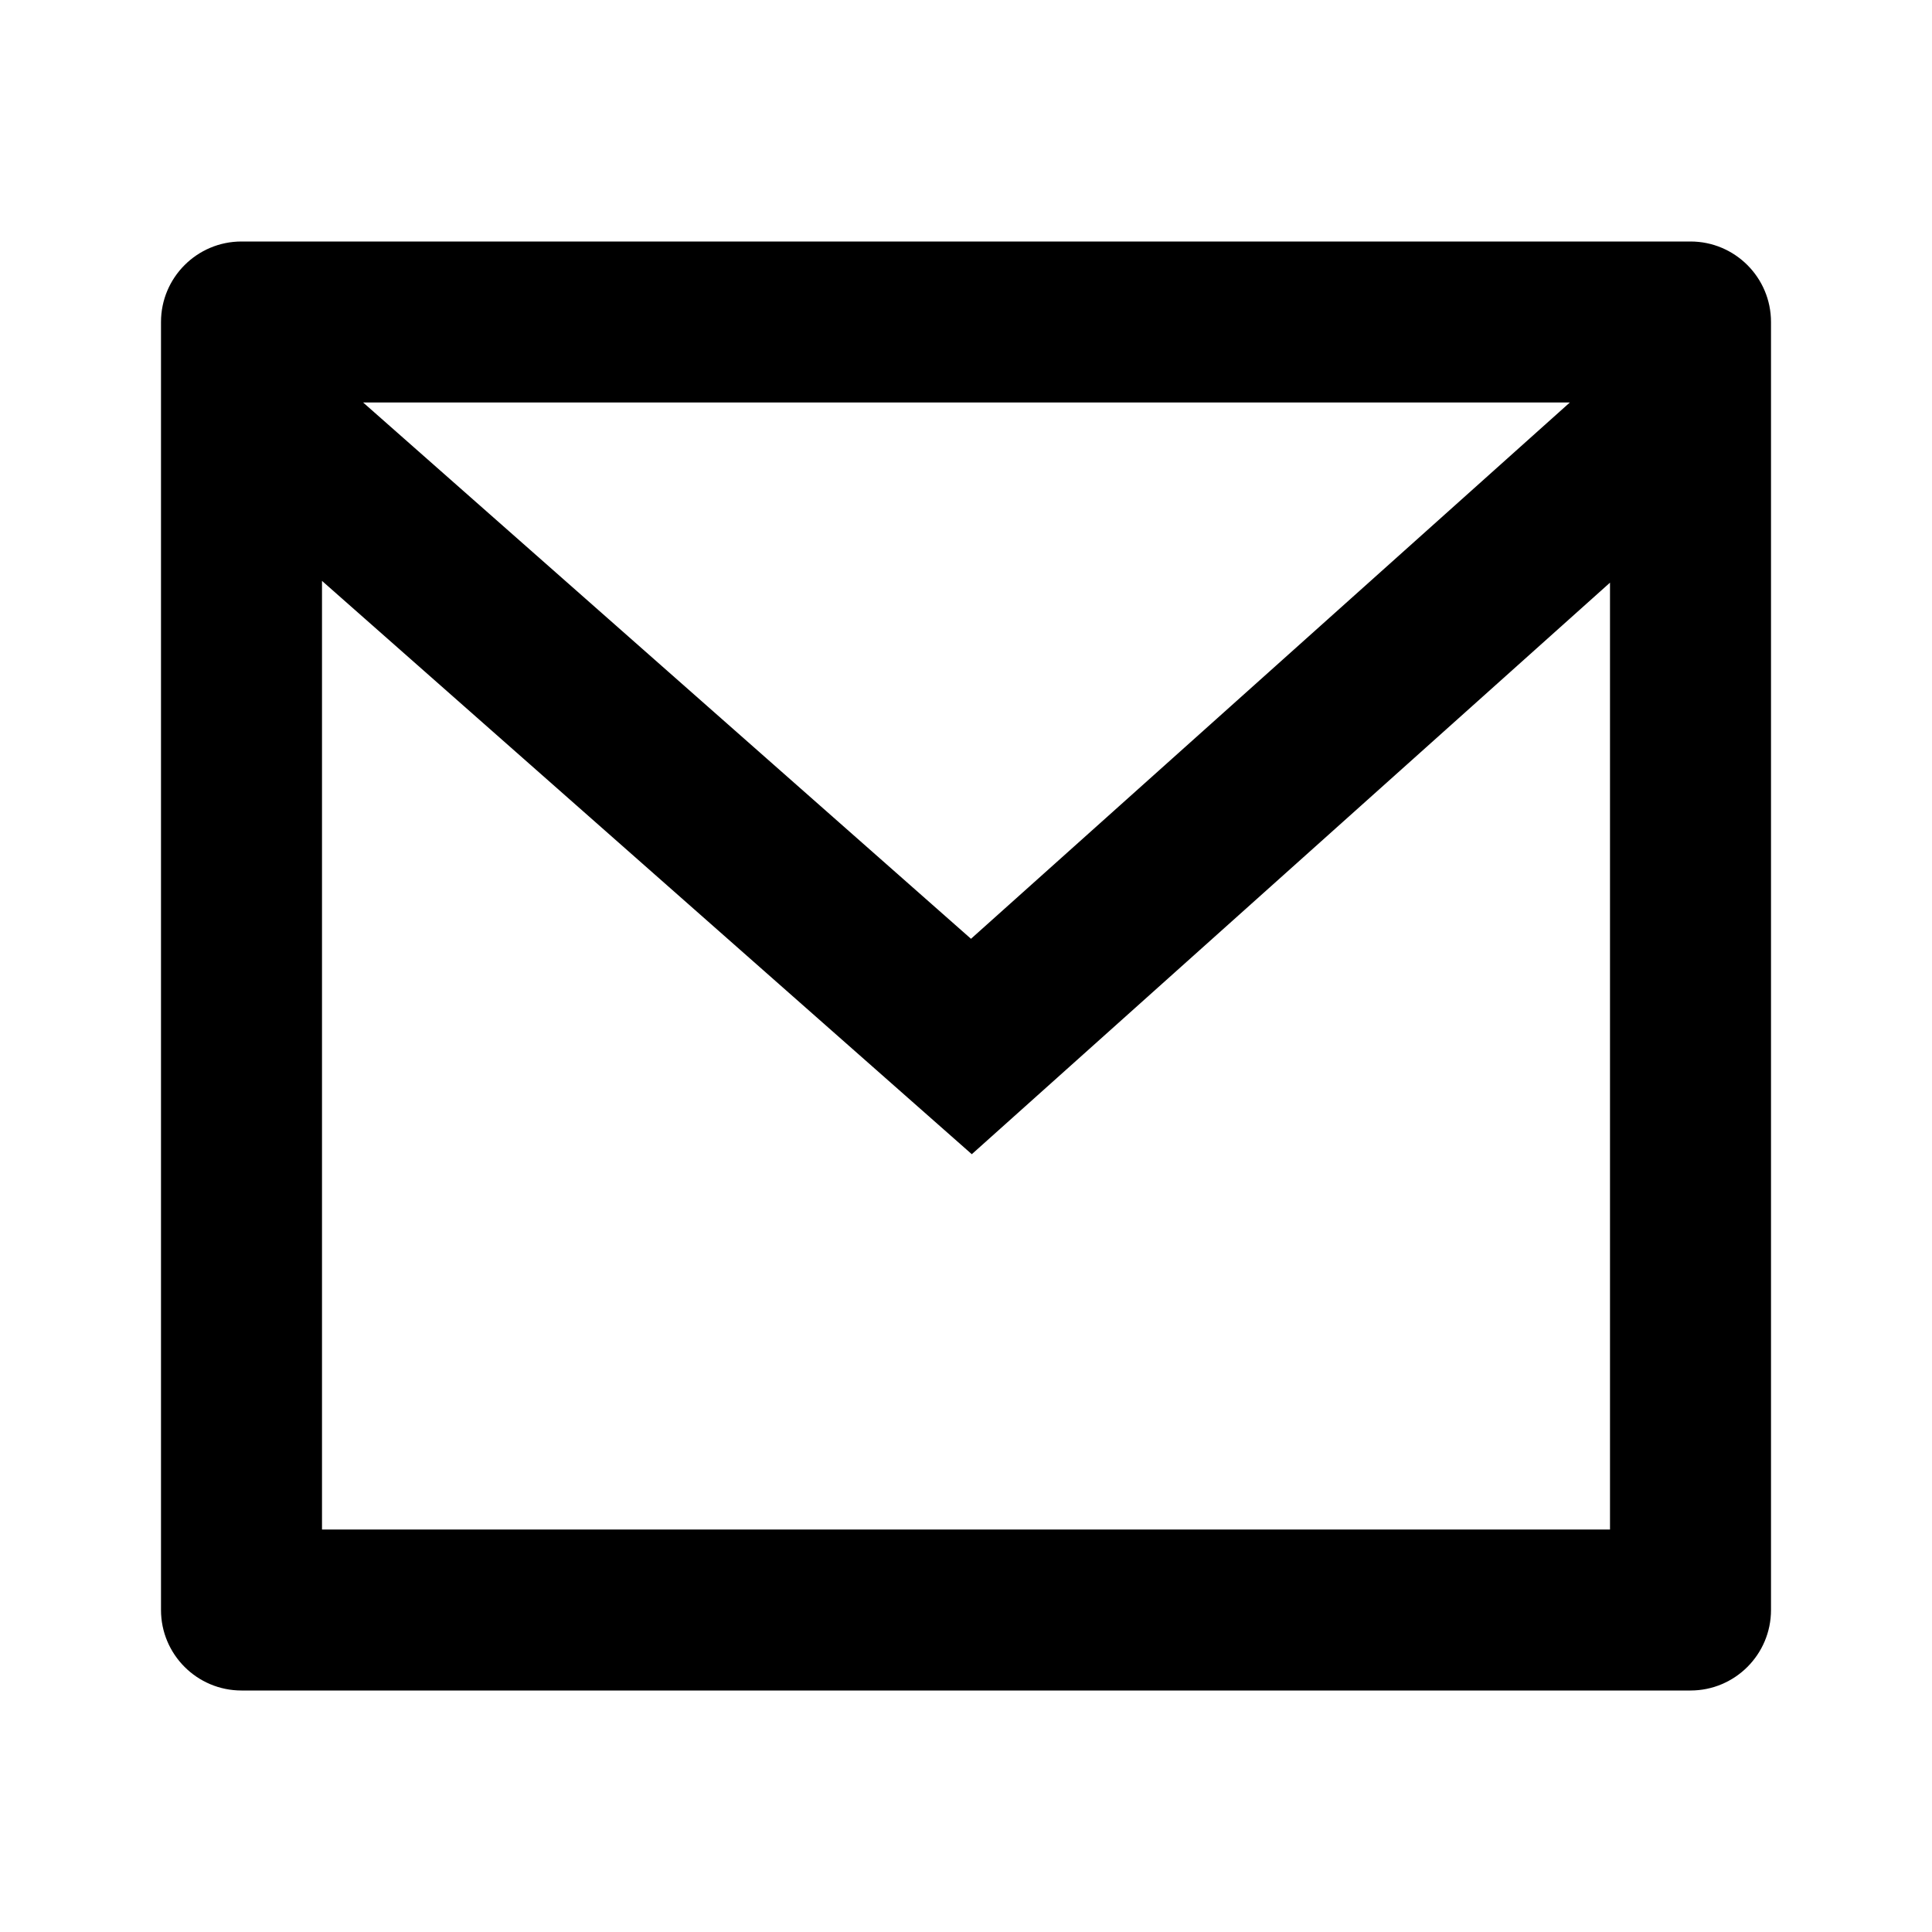
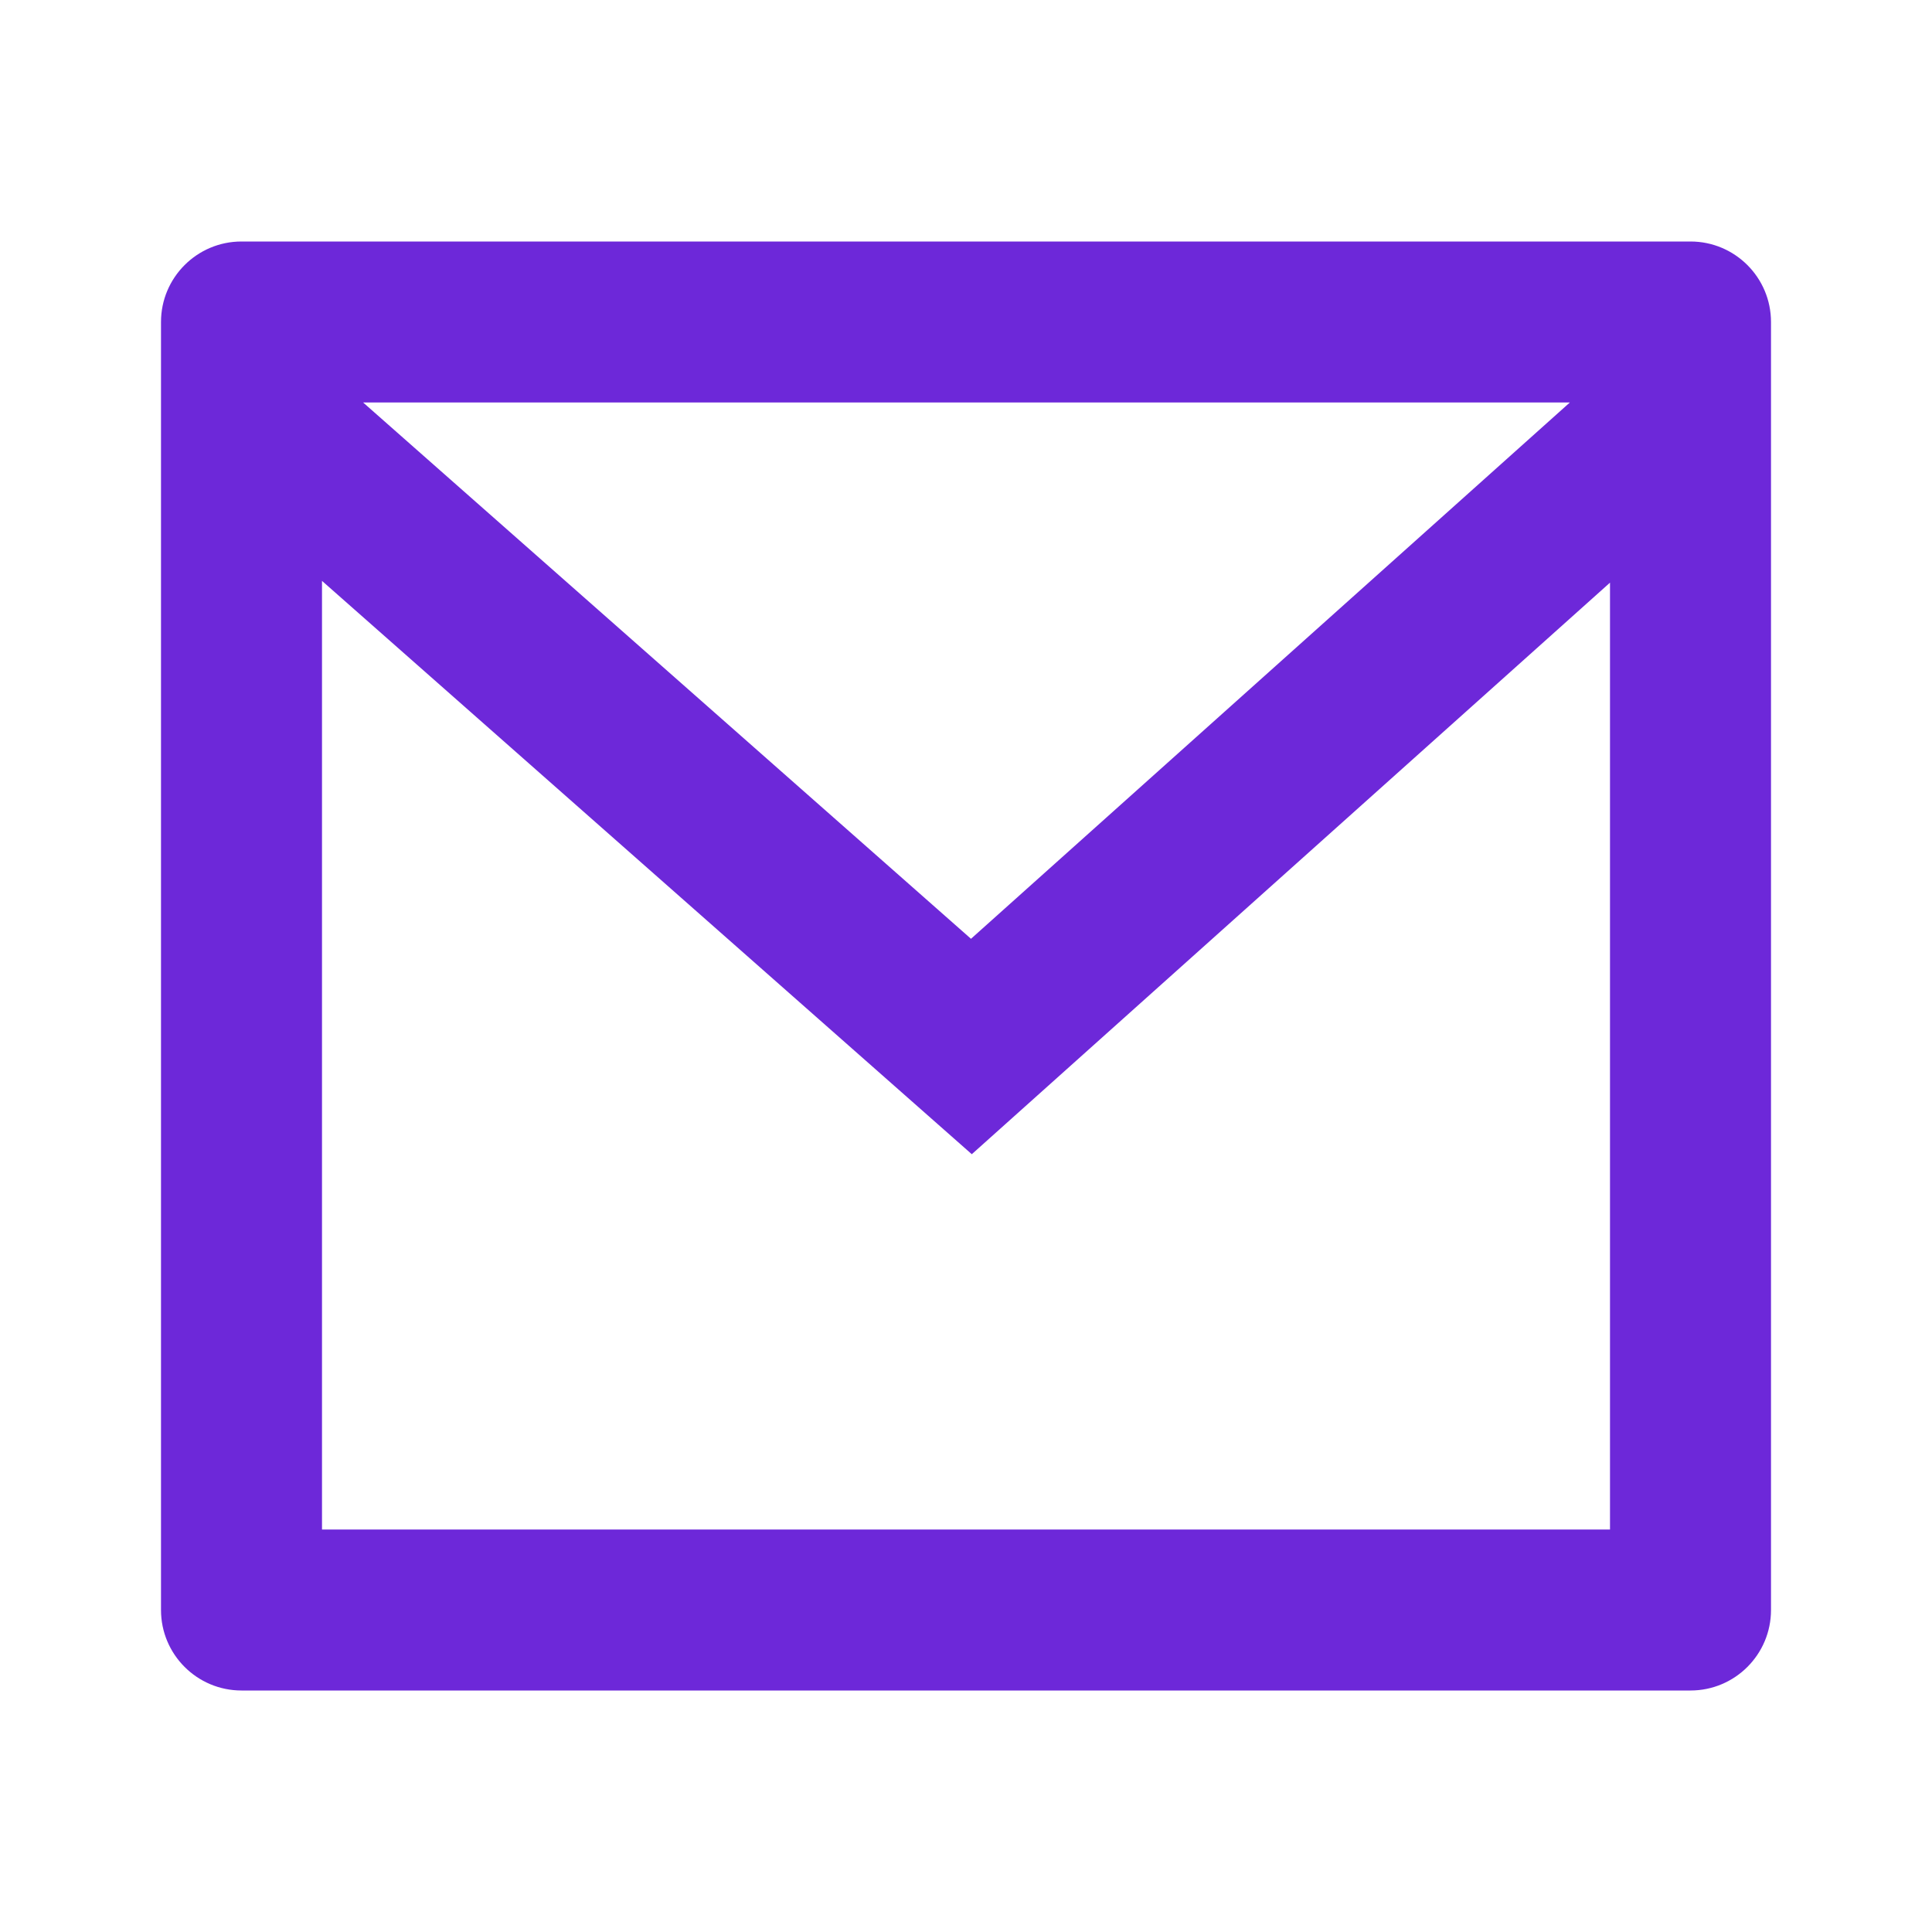
- <svg xmlns="http://www.w3.org/2000/svg" viewBox="0 0 24 24" fill="currentColor">
+ <svg xmlns="http://www.w3.org/2000/svg" viewBox="0 0 24 24" fill="#6D28D9">
  <path d="M3 3H21C21.552 3 22 3.448 22 4V20C22 20.552 21.552 21 21 21H3C2.448 21 2 20.552 2 20V4C2 3.448 2.448 3 3 3ZM20 7.238L12.072 14.338L4 7.216V19H20V7.238ZM4.511 5L12.062 11.662L19.501 5H4.511Z" />
</svg>
